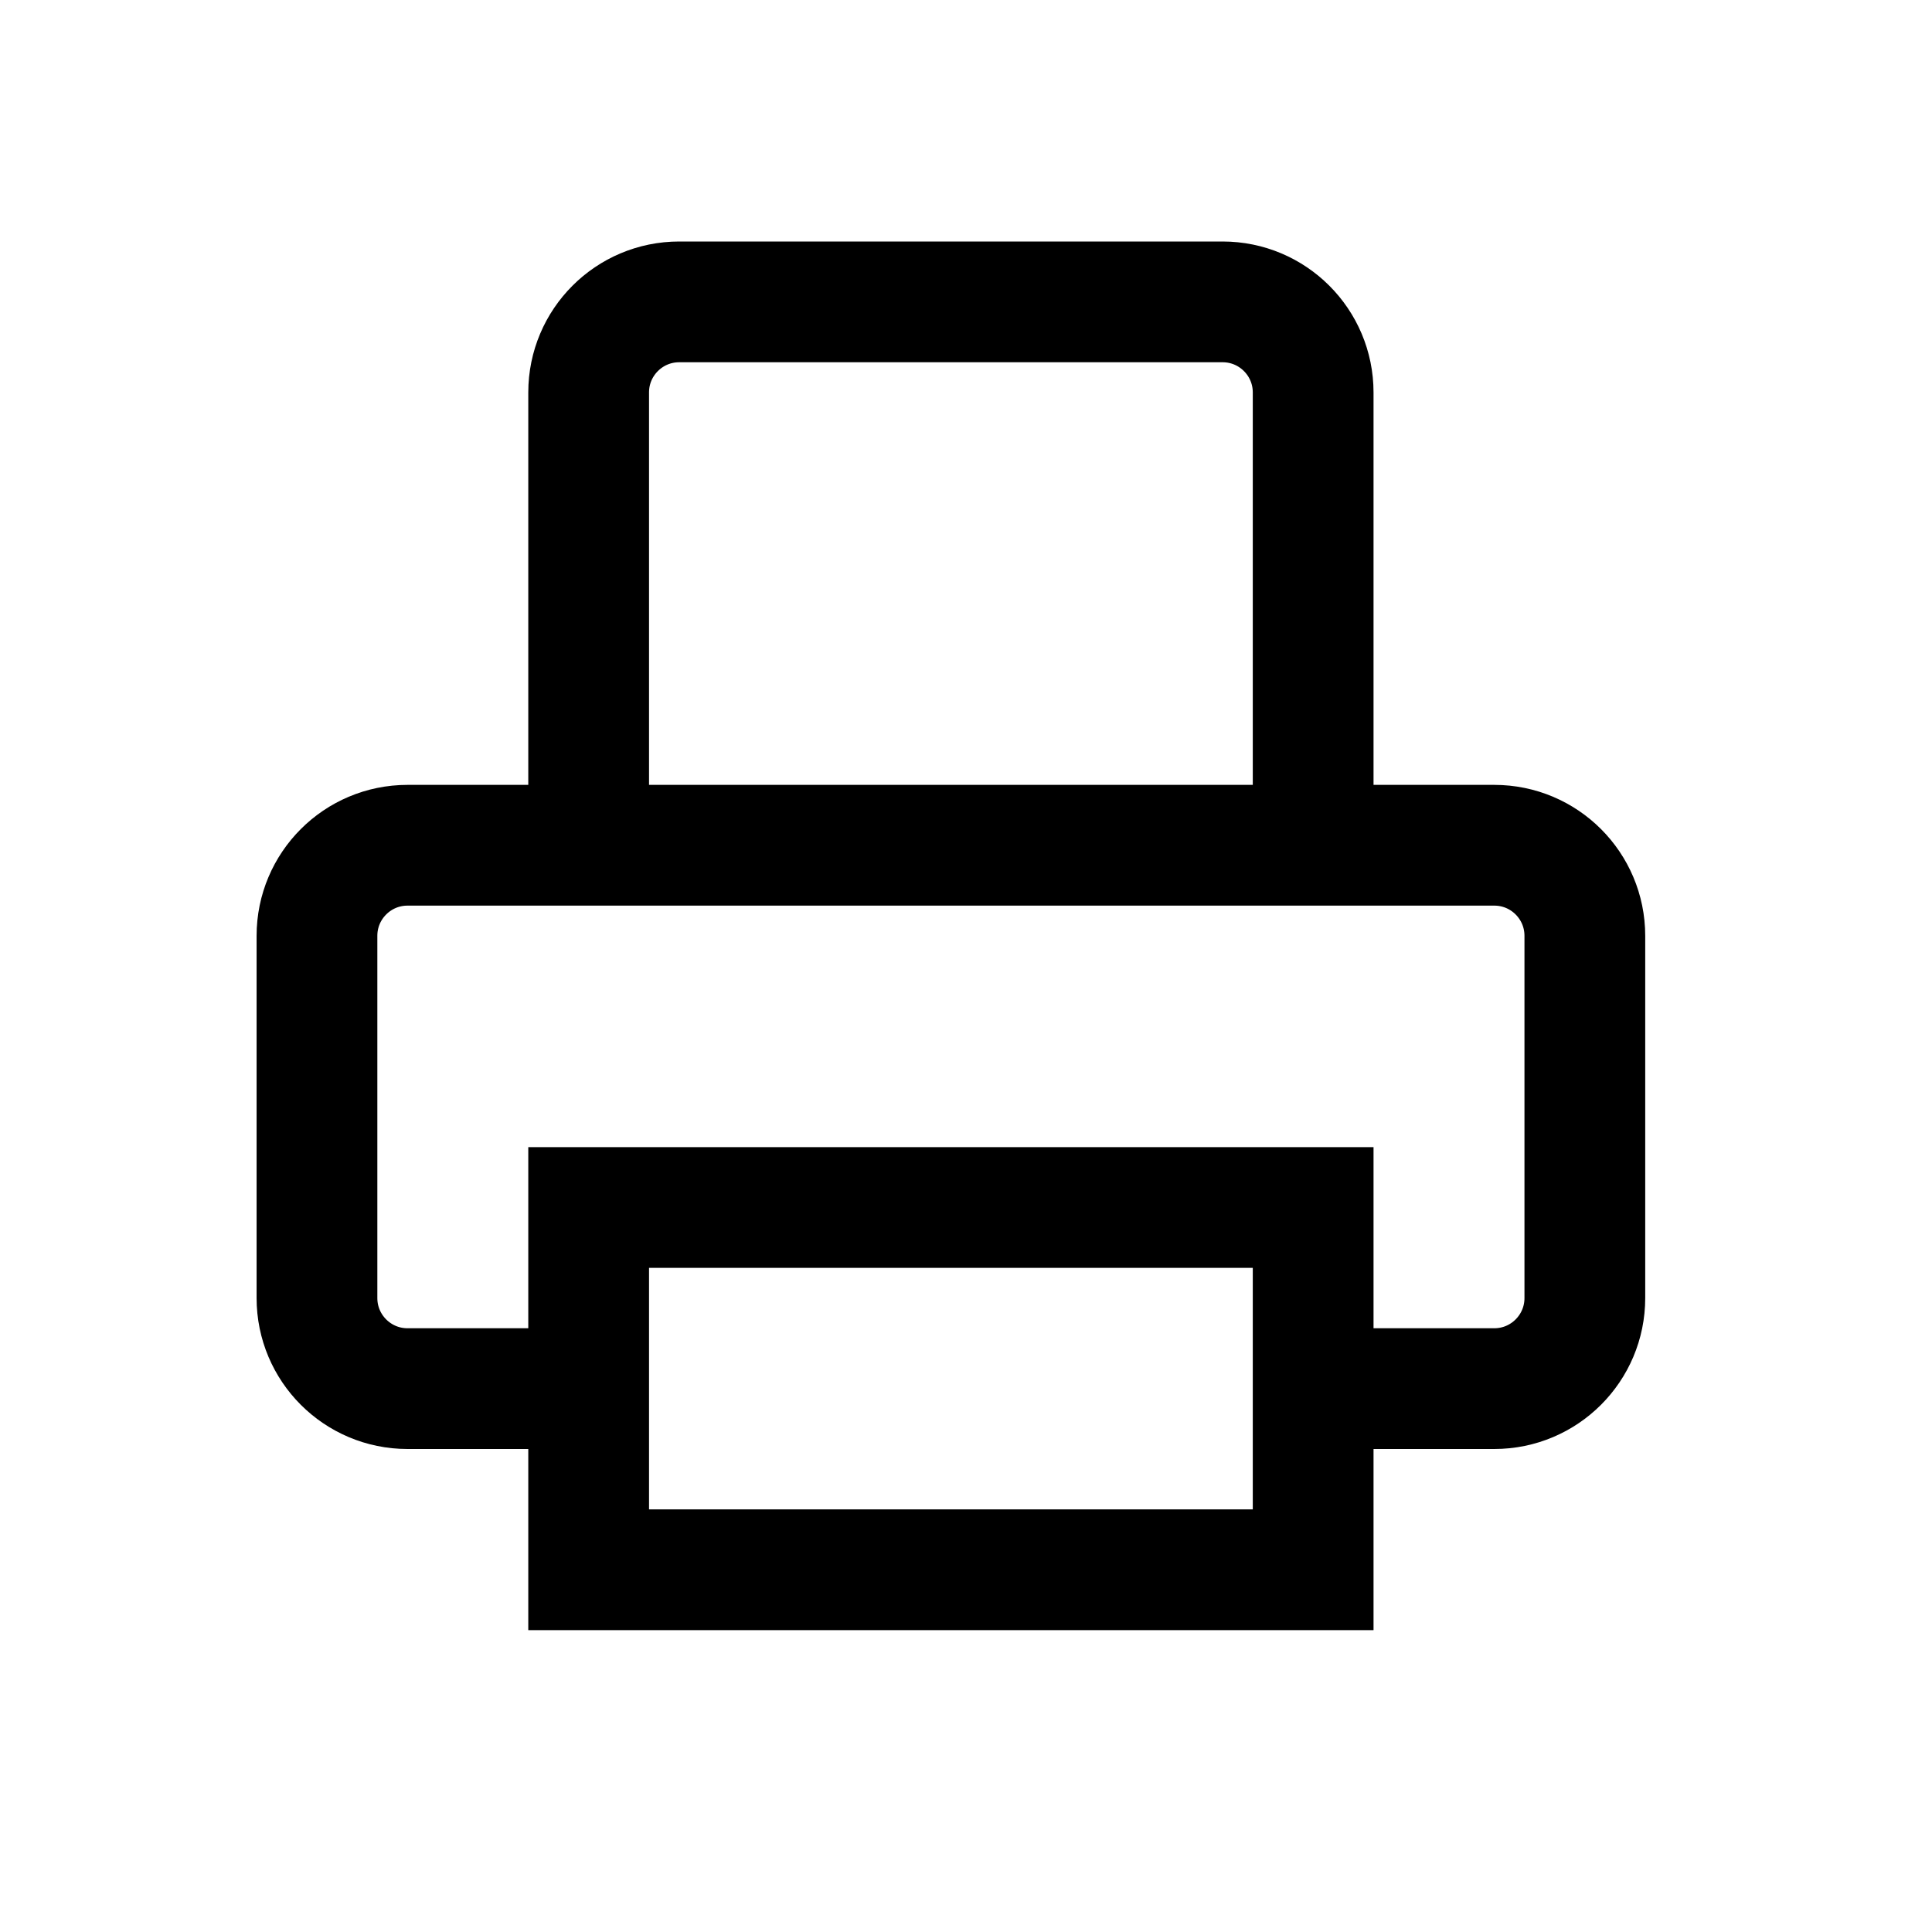
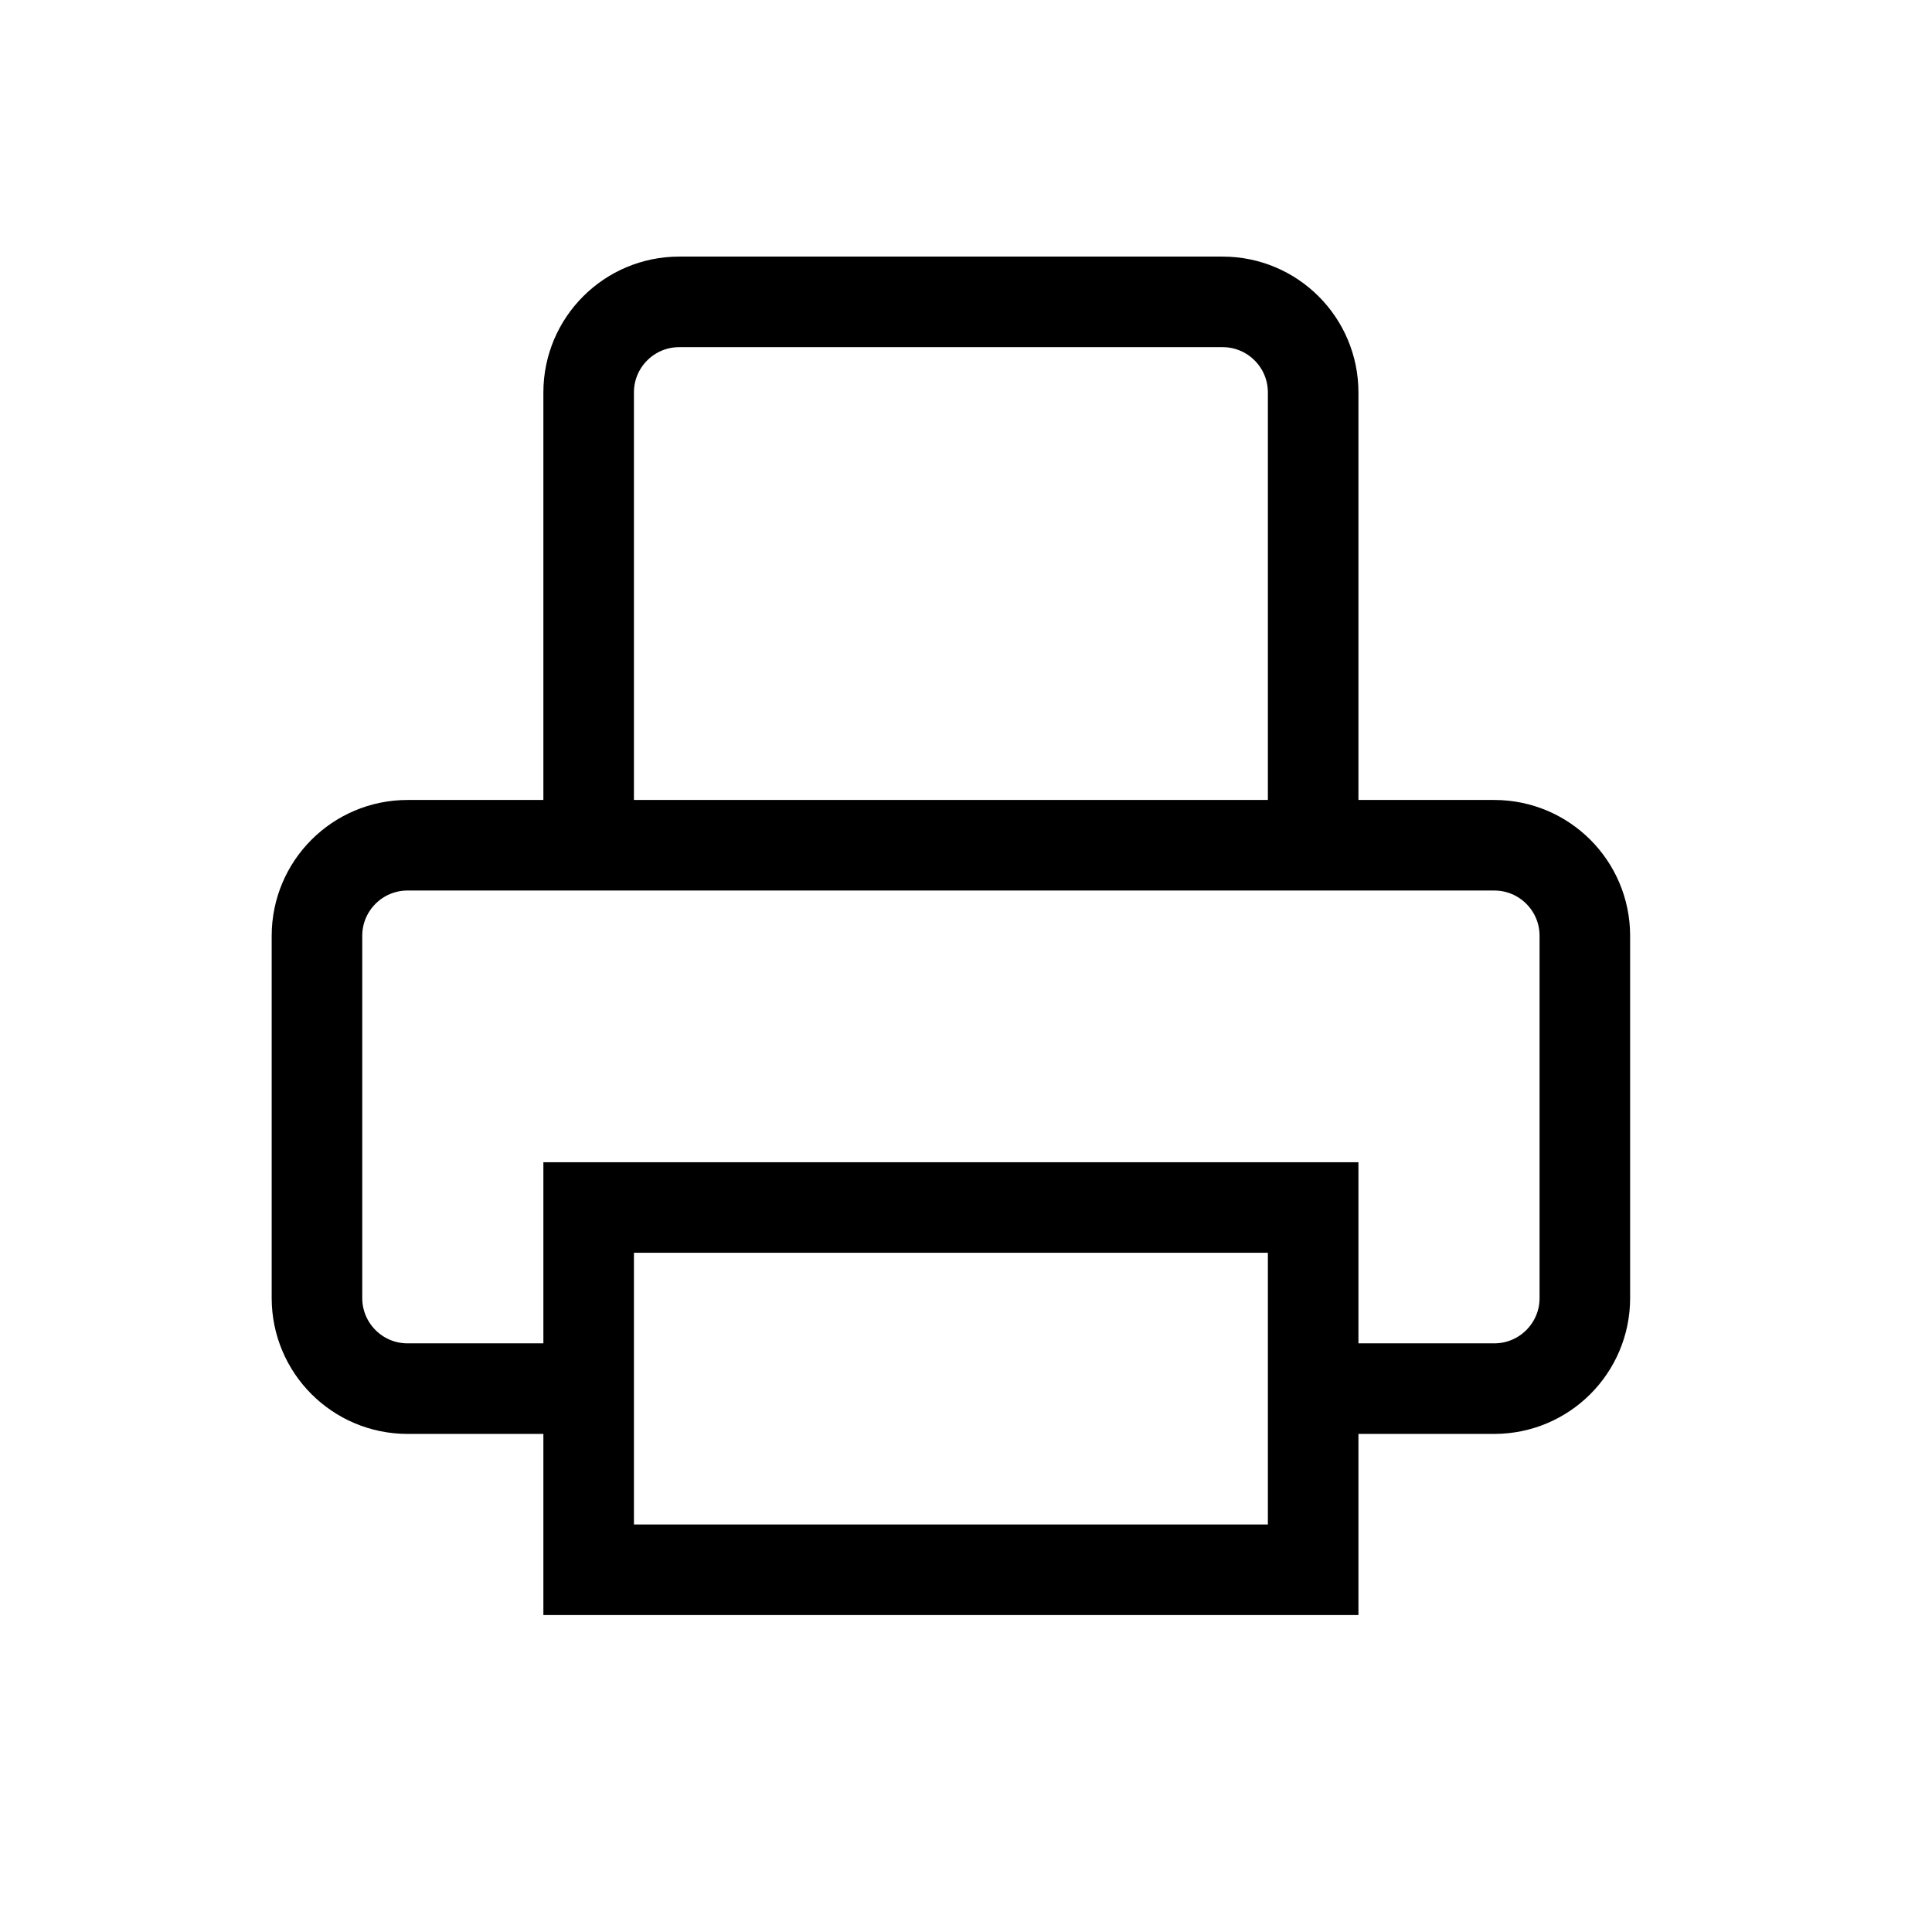
<svg xmlns="http://www.w3.org/2000/svg" width="32" height="32" fill="none" viewBox="0 0 32 32">
-   <path stroke="#000" stroke-width="2" d="M9.75 23h-3a1.5 1.5 0 0 1-1.5-1.5v-6a1.5 1.5 0 0 1 1.5-1.5h18a1.5 1.5 0 0 1 1.5 1.5v6a1.5 1.5 0 0 1-1.5 1.5h-3m-12-9V6.5a1.5 1.5 0 0 1 1.5-1.5h9a1.5 1.5 0 0 1 1.5 1.5V14m-12 6h12v6h-12v-6Z" />
+   <path stroke="#000" stroke-width="1.5" d="M9.75 23h-3a1.5 1.5 0 0 1-1.5-1.5v-6a1.5 1.5 0 0 1 1.5-1.5h18a1.5 1.5 0 0 1 1.5 1.5v6a1.5 1.5 0 0 1-1.5 1.5h-3m-12-9V6.5a1.5 1.5 0 0 1 1.5-1.5h9a1.5 1.5 0 0 1 1.5 1.5V14m-12 6h12v6h-12v-6Z" />
</svg>
